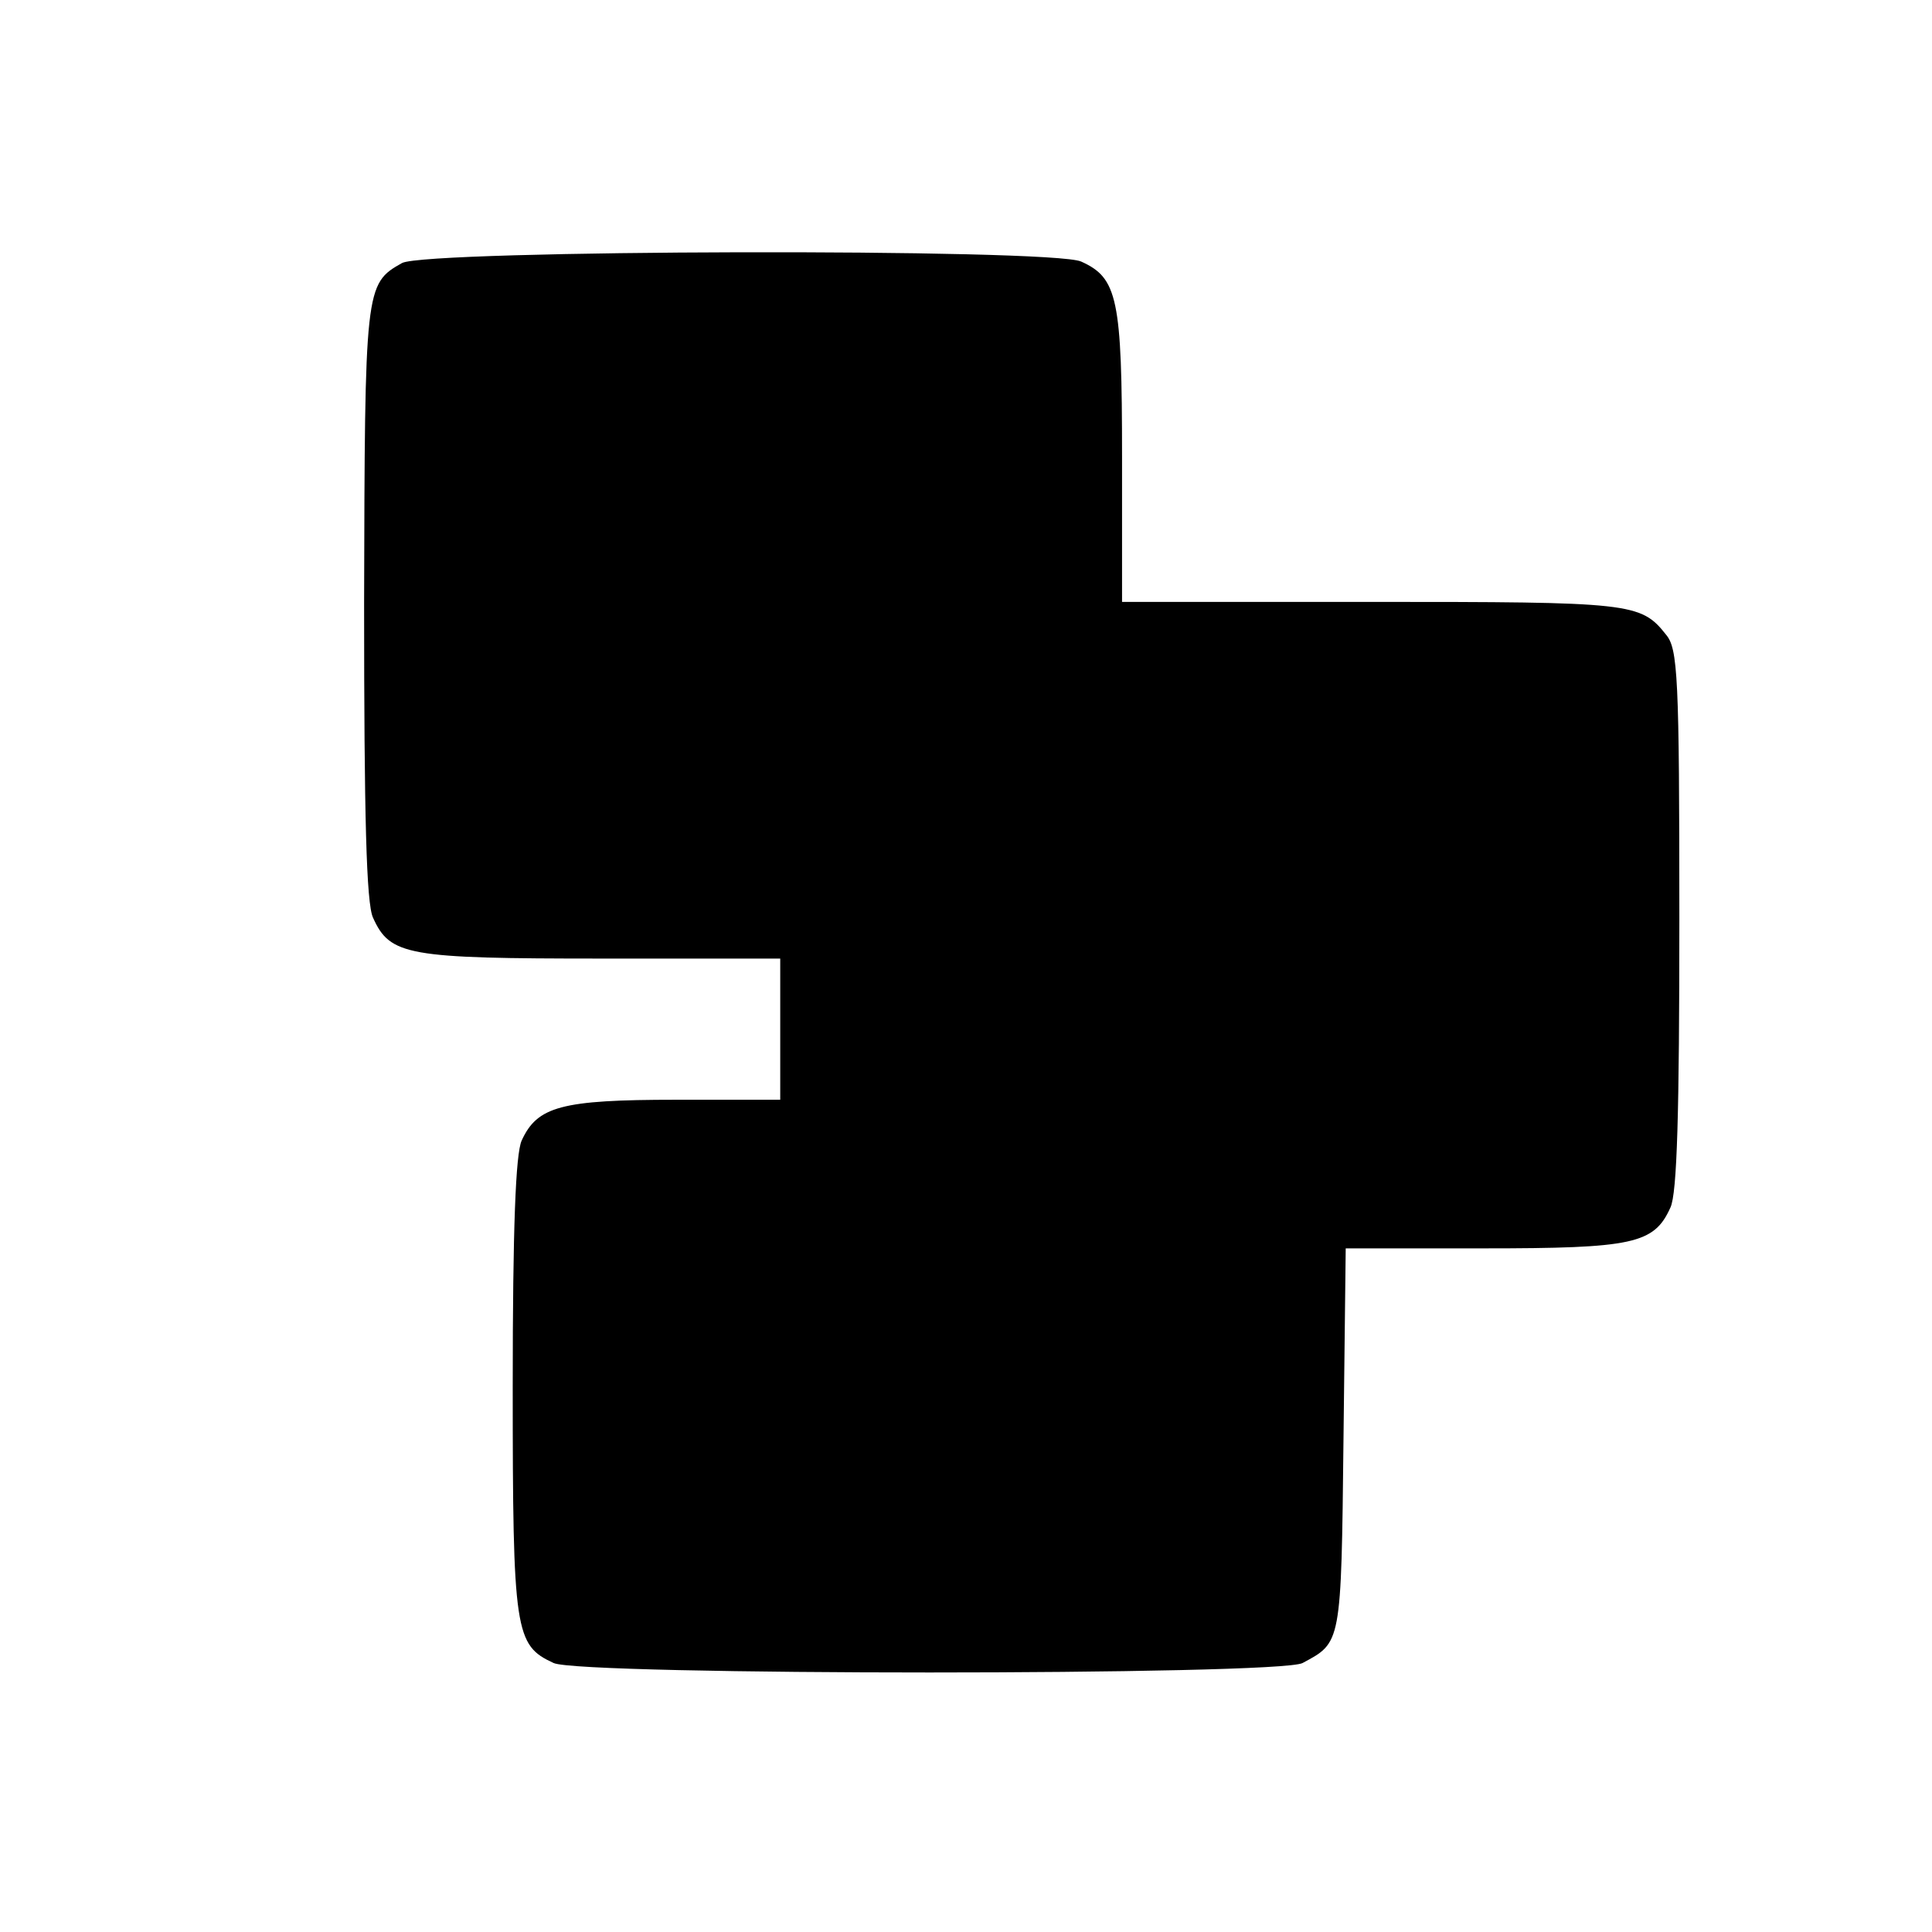
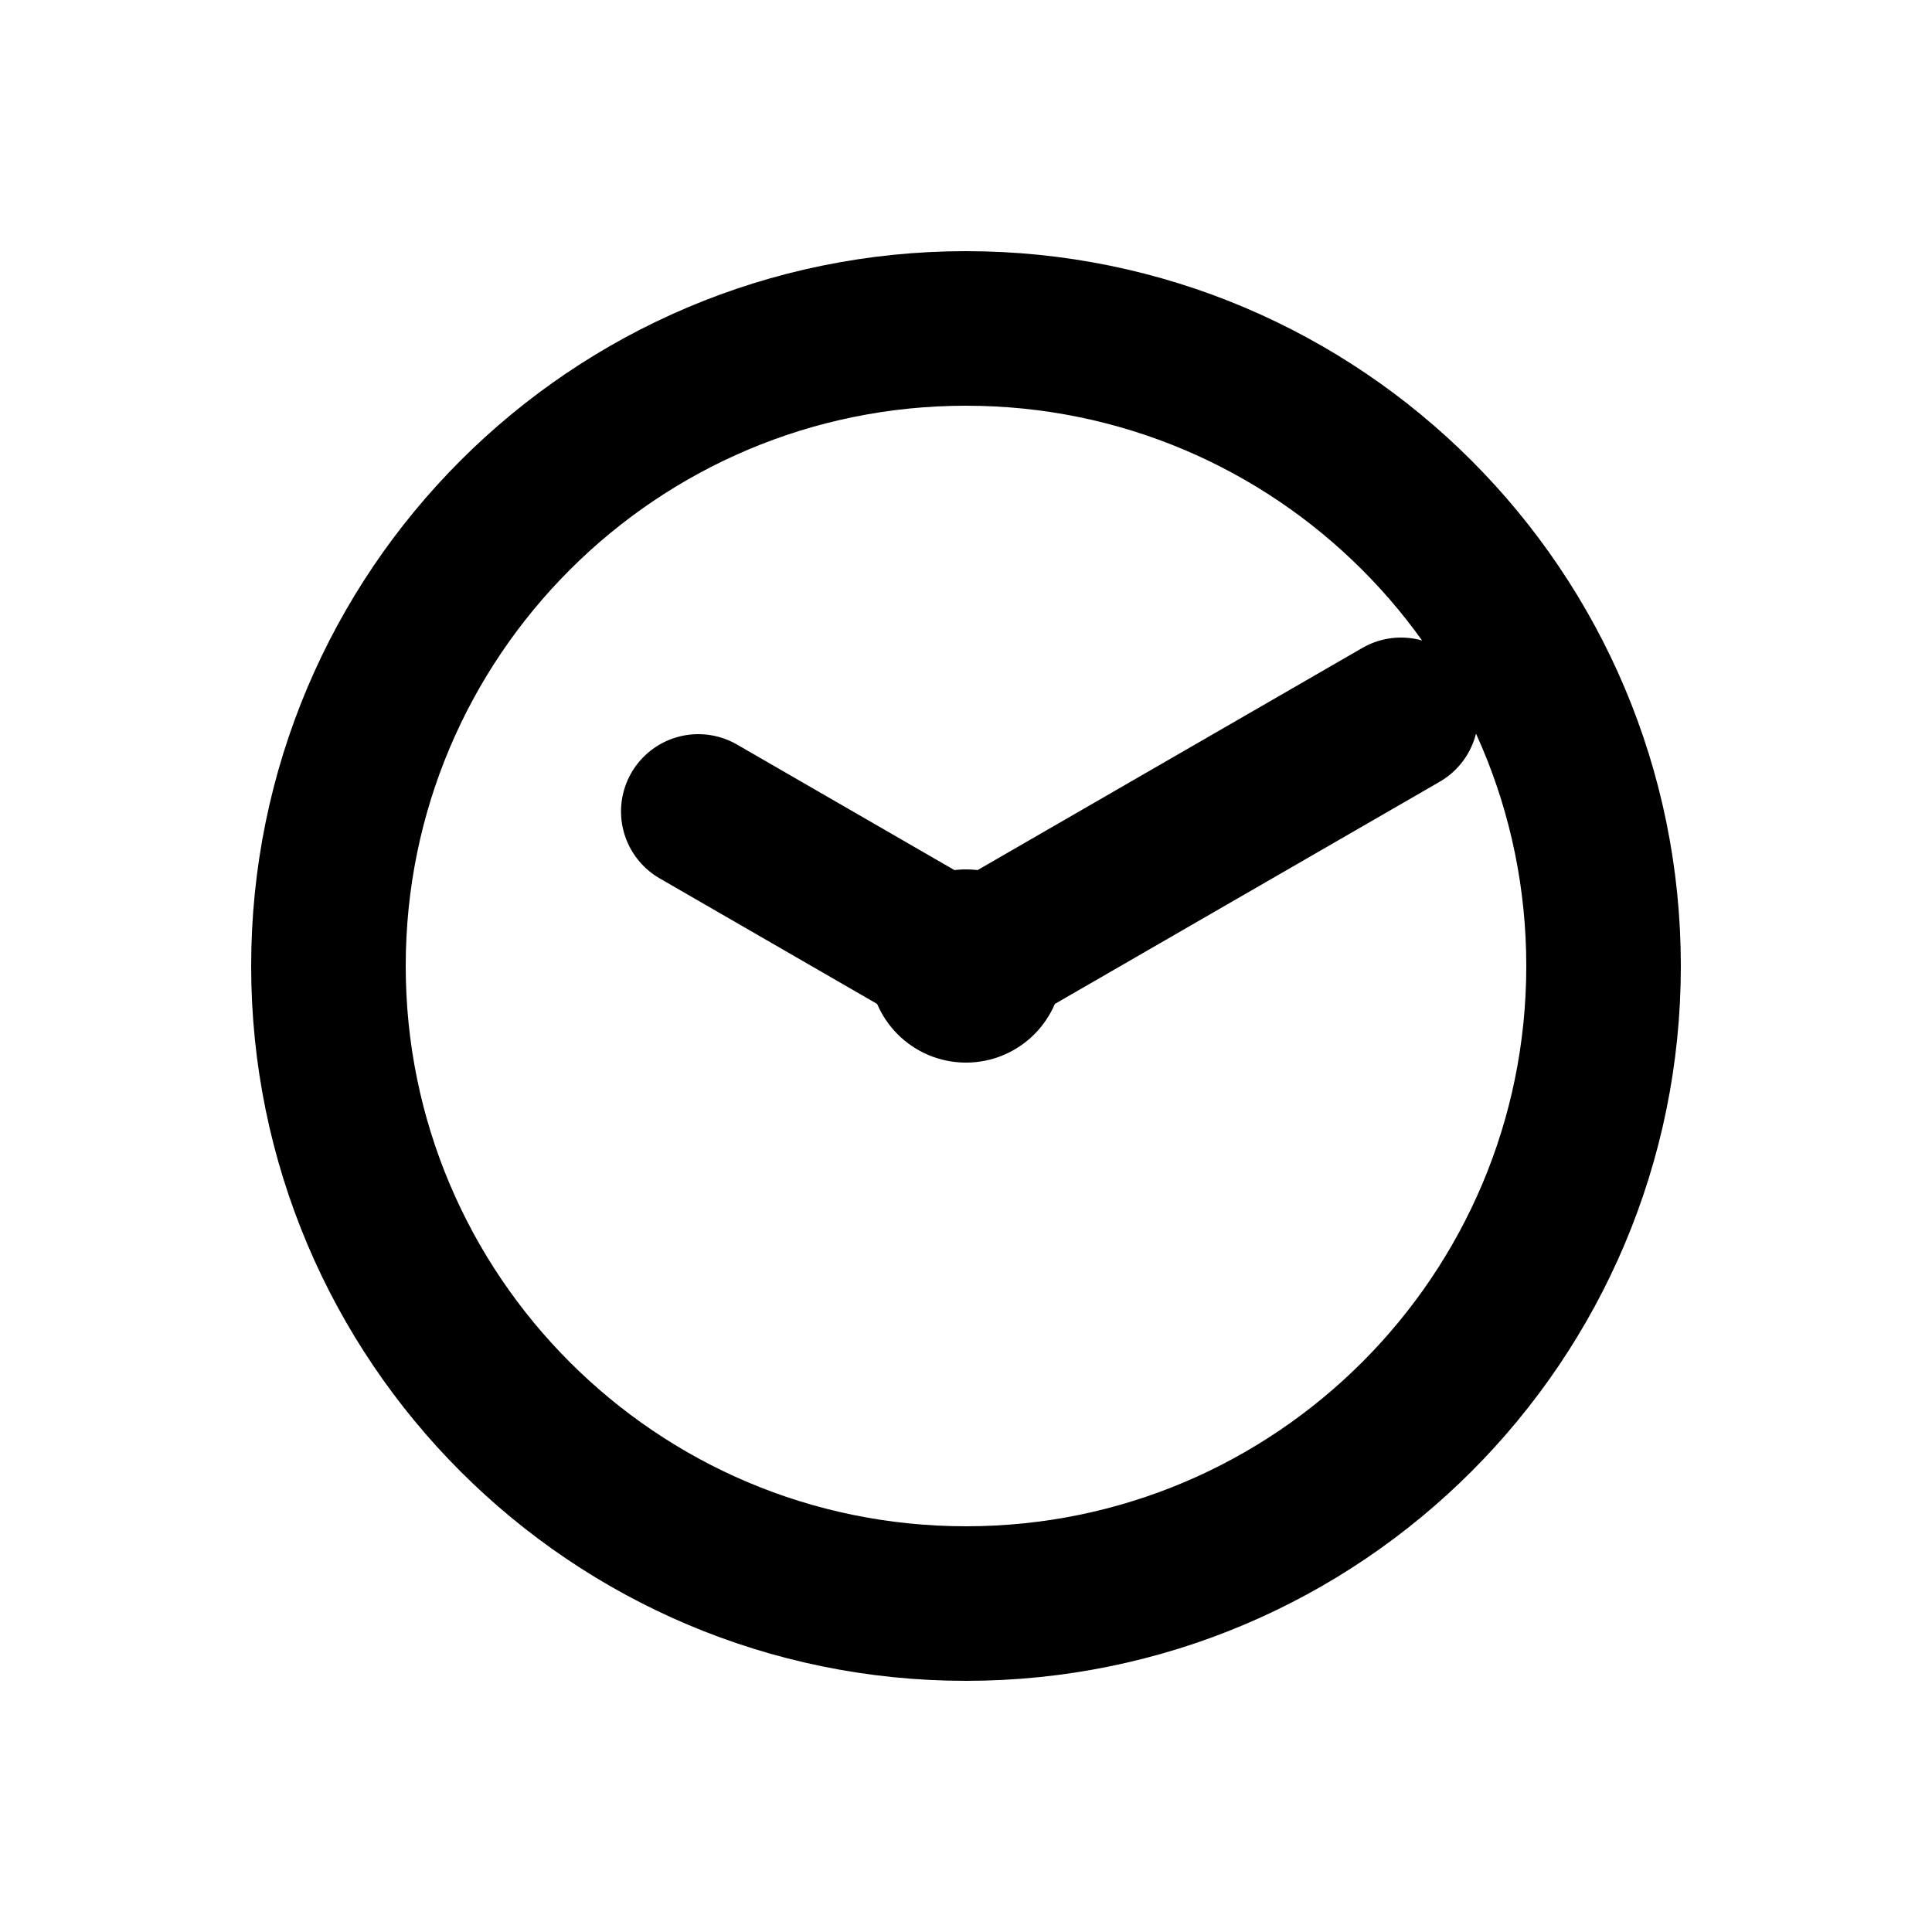
- <svg xmlns="http://www.w3.org/2000/svg" version="1.0" width="260pt" height="260pt" viewBox="0 0 260 260" preserveAspectRatio="xMidYMid meet">
-   <g transform="translate(0,260) scale(0.1,-0.1)" fill="#000000" stroke="none">
-     <path d="M541 2246 c-50 -28 -50 -33 -51 -458 0 -287 3 -404 12 -423 23 -51 46 -55 308 -55 l240 0 0 -95 0 -95 -140 0 c-155 0 -187 -9 -208 -55 -8 -18 -12 -116 -12 -331 0 -331 3 -348 55 -372 36 -17 977 -17 1008 0 52 28 52 24 55 300 l3 258 185 0 c202 0 230 6 252 55 9 19 12 128 12 388 0 328 -2 364 -18 383 -34 43 -47 44 -396 44 l-336 0 0 195 c0 213 -6 241 -55 263 -39 18 -881 16 -914 -2z" />
-   </g>
+ <svg xmlns="http://www.w3.org/2000/svg" viewBox="0 0 100 100" width="260" height="260" role="img" aria-label="Chronos">
+   <circle cx="50" cy="50" r="33" fill="none" stroke="#000000" stroke-width="8" />
+   <line x1="50" y1="50" x2="50" y2="34" stroke="#000000" stroke-width="8" stroke-linecap="round" transform="rotate(-60 50 50)" />
+   <line x1="50" y1="50" x2="50" y2="24" stroke="#000000" stroke-width="8" stroke-linecap="round" transform="rotate(60 50 50)" />
+   <circle cx="50" cy="50" r="5" fill="#000000" />
</svg>
